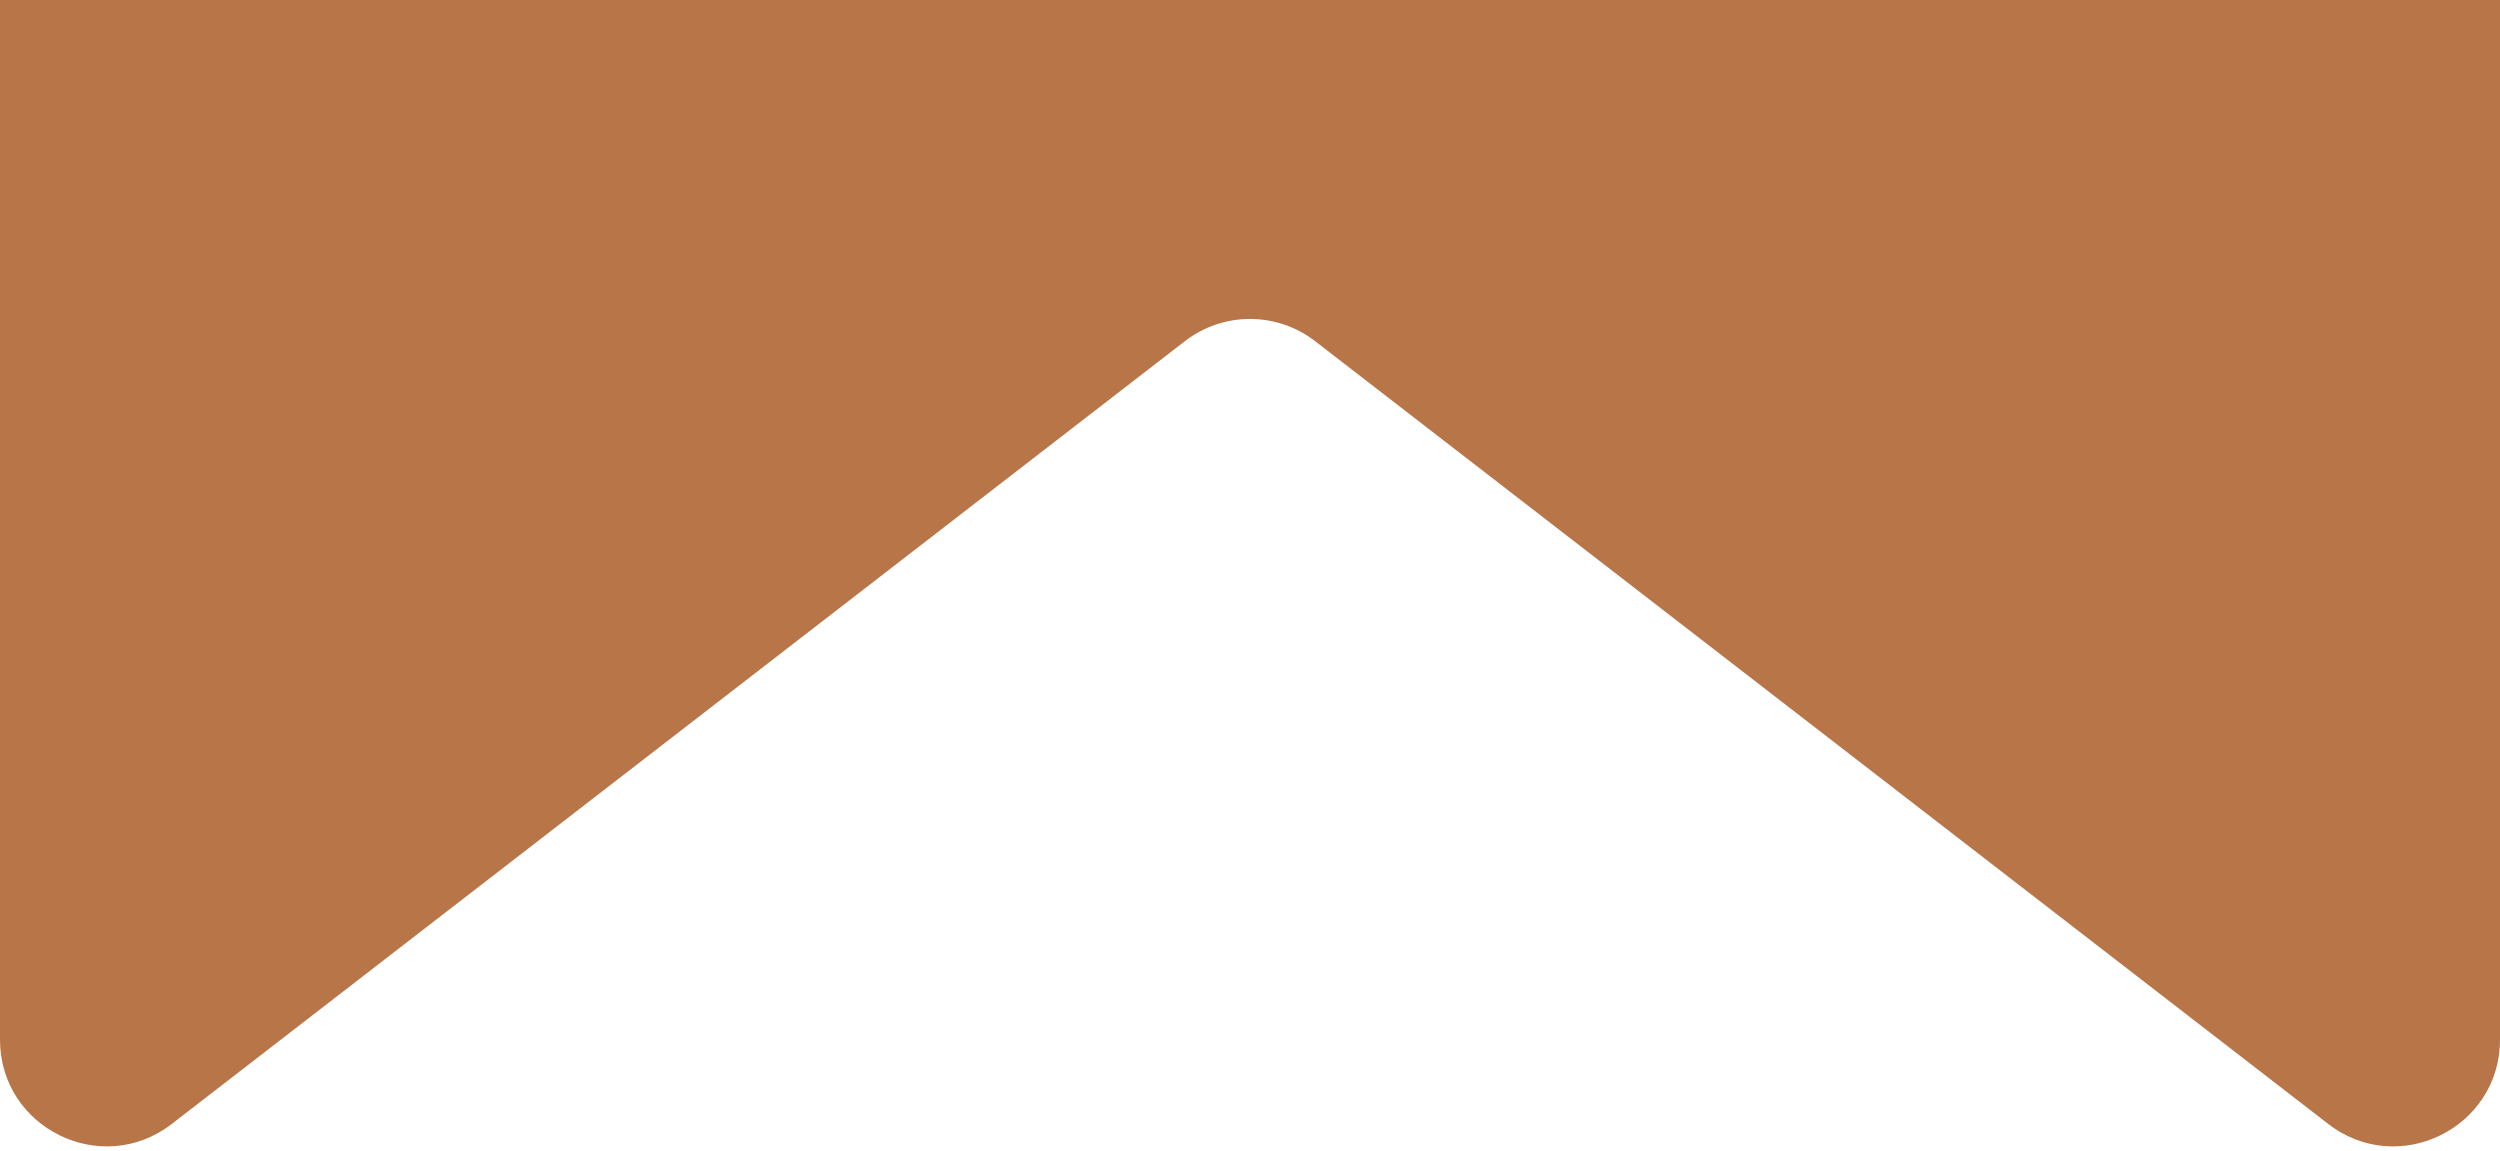
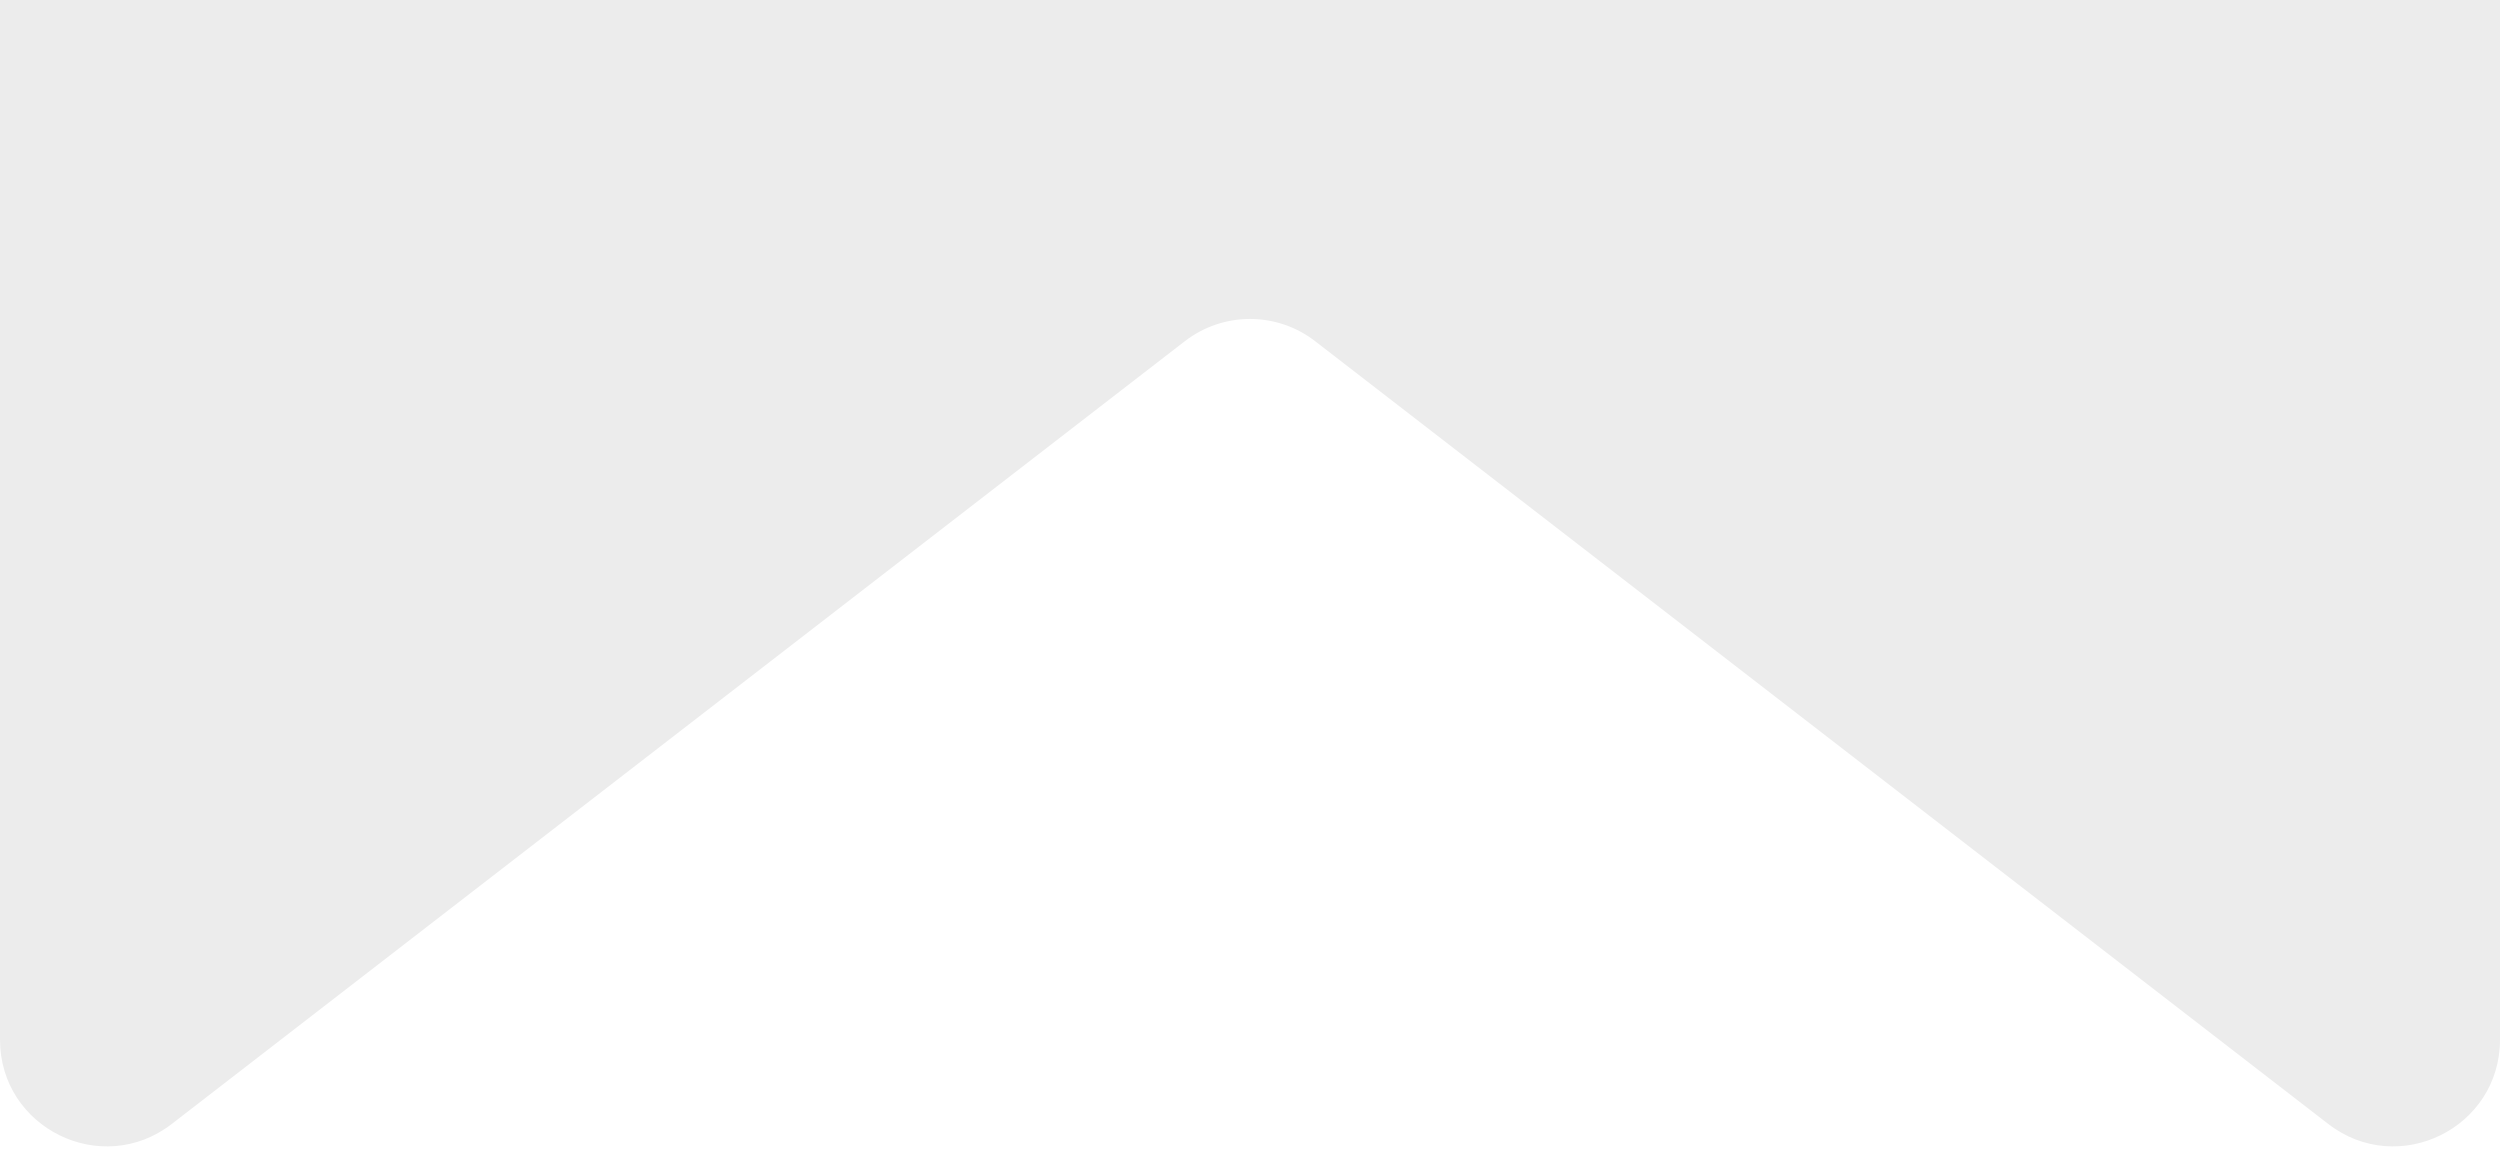
<svg xmlns="http://www.w3.org/2000/svg" width="563" height="259" viewBox="0 0 563 259" fill="none">
-   <path d="M0 0H563V234.127C563 254.063 540.102 265.308 524.326 253.119L296.174 76.838C287.531 70.16 275.469 70.16 266.826 76.838L38.674 253.119C22.898 265.308 0 254.063 0 234.127V0Z" fill="#b87548" />
+   <path d="M0 0H563V234.127C563 254.063 540.102 265.308 524.326 253.119L296.174 76.838C287.531 70.16 275.469 70.16 266.826 76.838L38.674 253.119C22.898 265.308 0 254.063 0 234.127V0Z" fill="#ececec" />
</svg>
